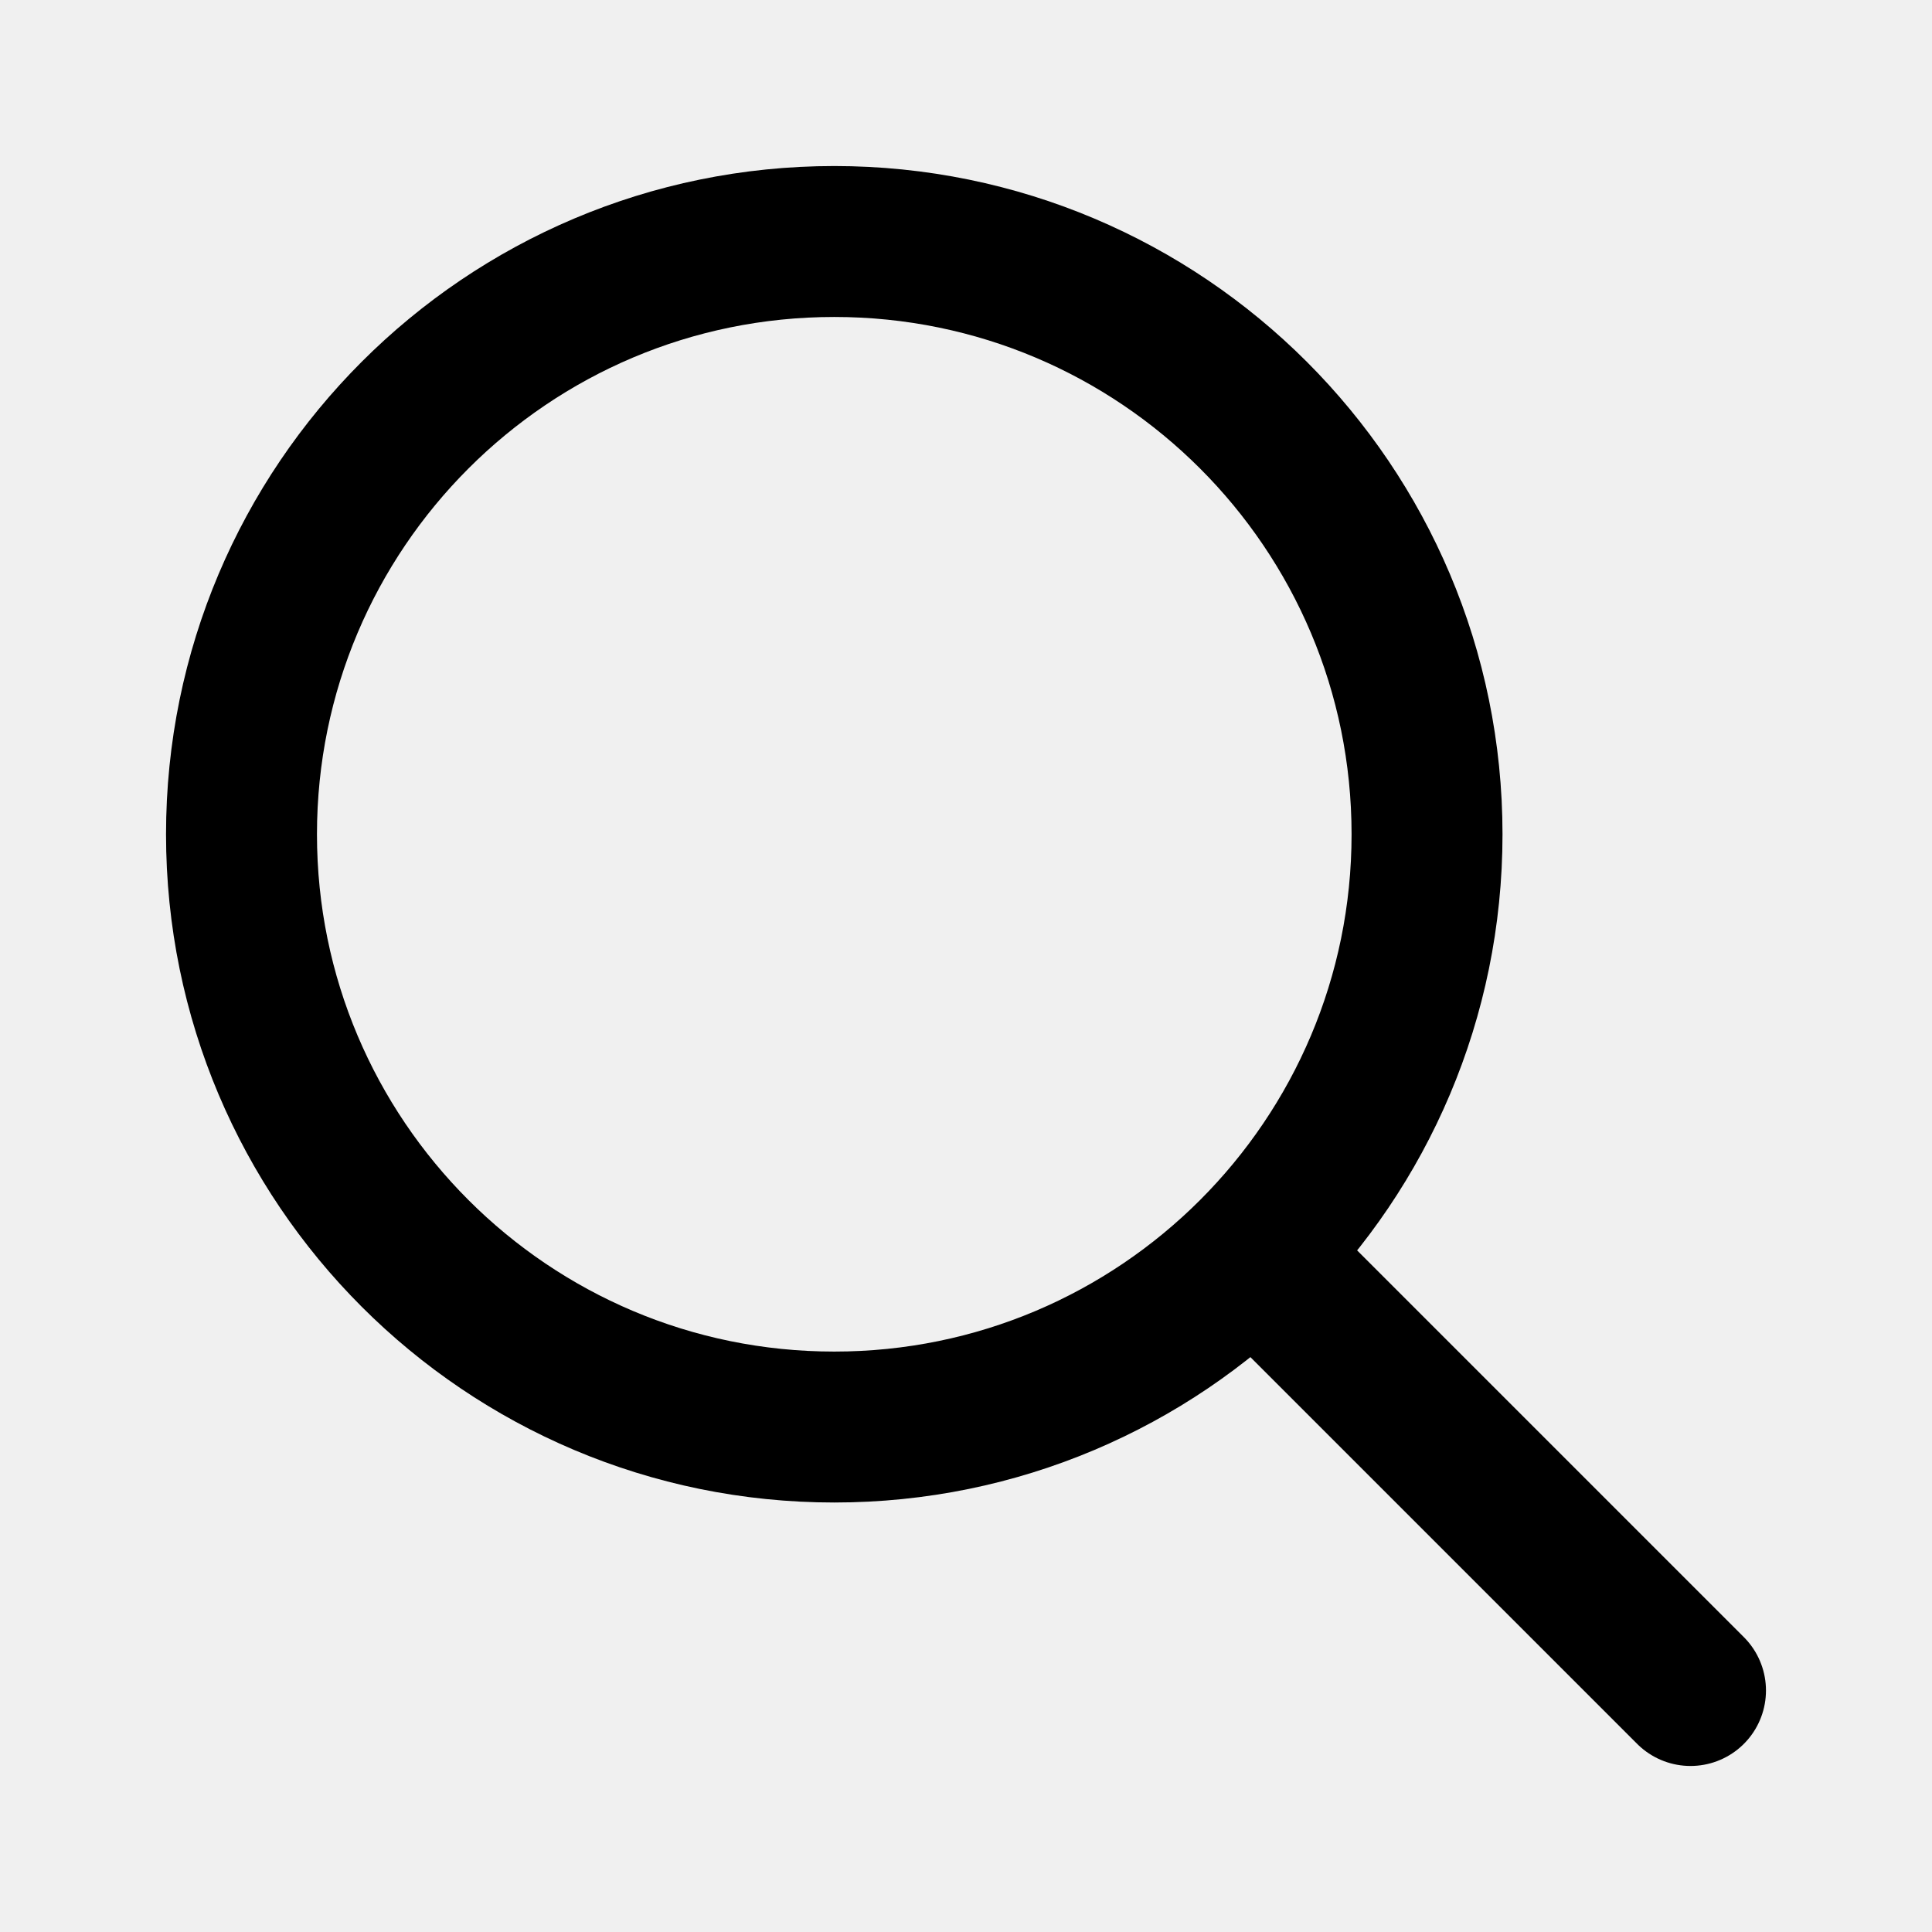
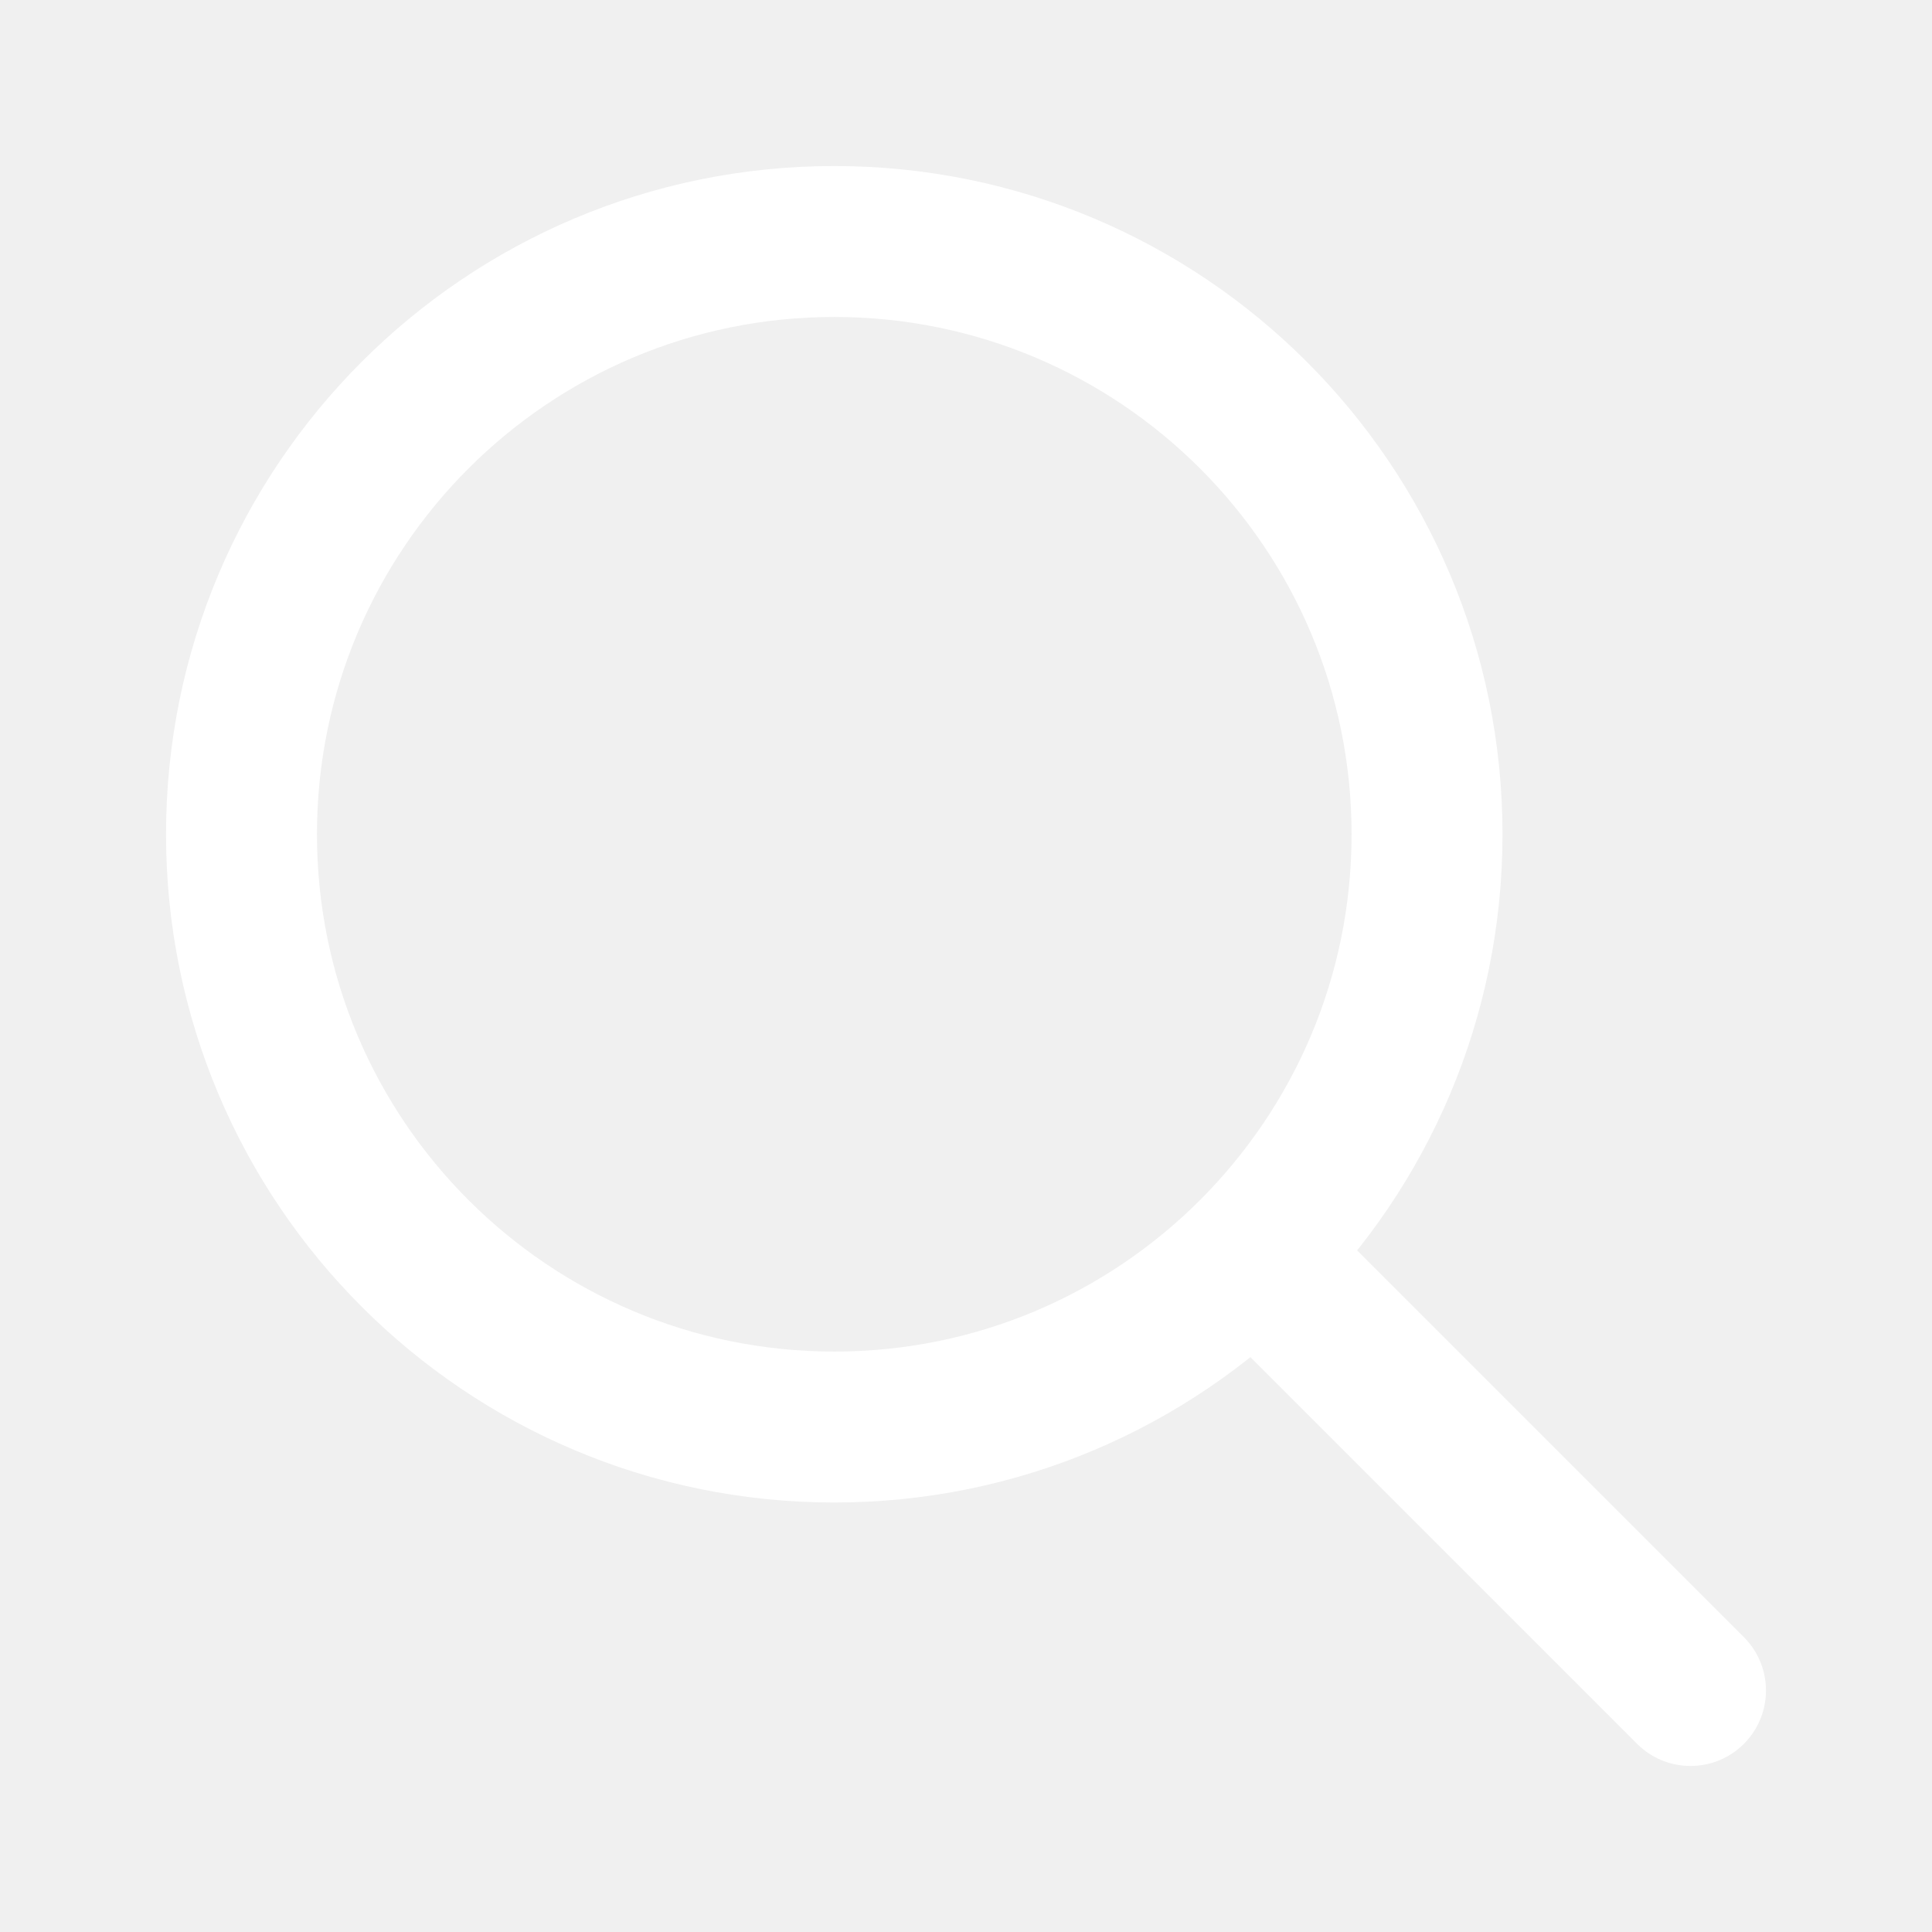
<svg xmlns="http://www.w3.org/2000/svg" viewBox="0 0 512 512" class="ionicon">
-   <path d="M221.09 64a157.09 157.09 0 1 0 157.09 157.09A157.1 157.1 0 0 0 221.09 64Z" fill="none" stroke="#000000" stroke-miterlimit="10" stroke-width="40px" />
-   <path d="M338.29 338.29 448 448" fill="none" stroke="#000000" stroke-linecap="round" stroke-miterlimit="10" stroke-width="40px" />
+   <path d="M221.09 64a157.09 157.09 0 1 0 157.09 157.09A157.1 157.1 0 0 0 221.09 64Z" fill="none" stroke="#FFFFFF" stroke-miterlimit="10" stroke-width="40px" />
+   <path d="M338.29 338.29 448 448" fill="none" stroke="#FFFFFF" stroke-linecap="round" stroke-miterlimit="10" stroke-width="40px" />
</svg>
